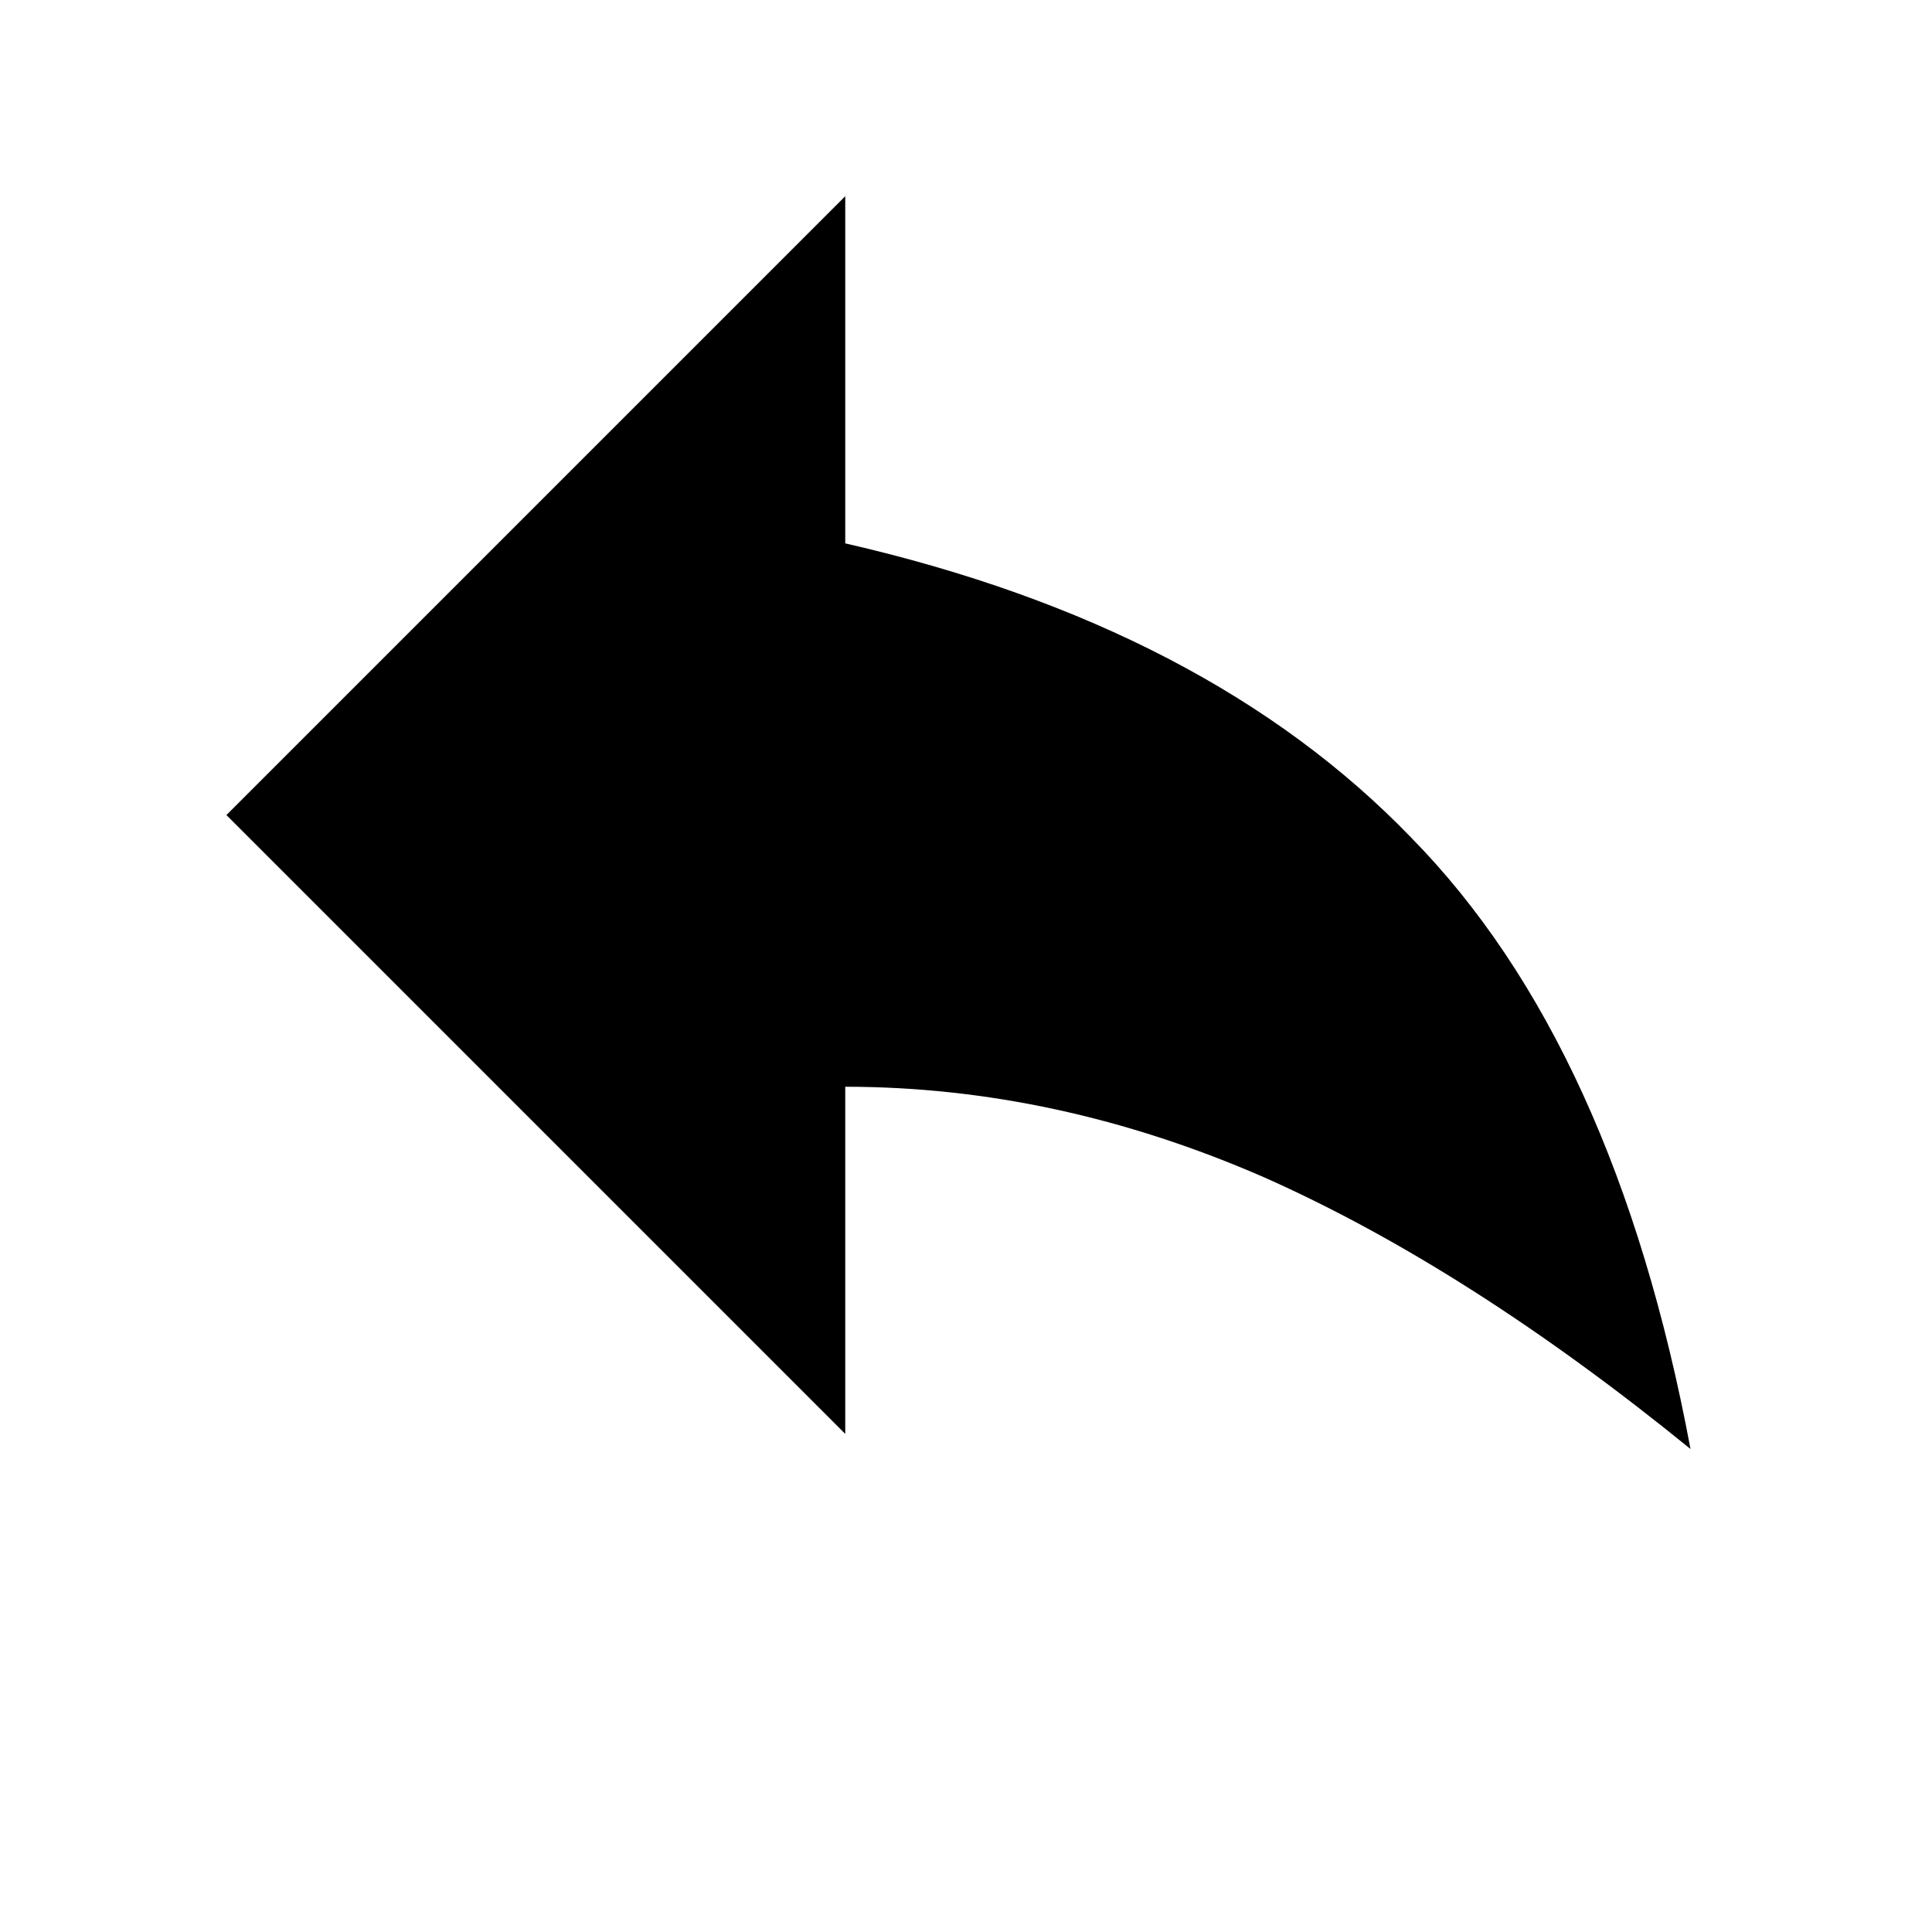
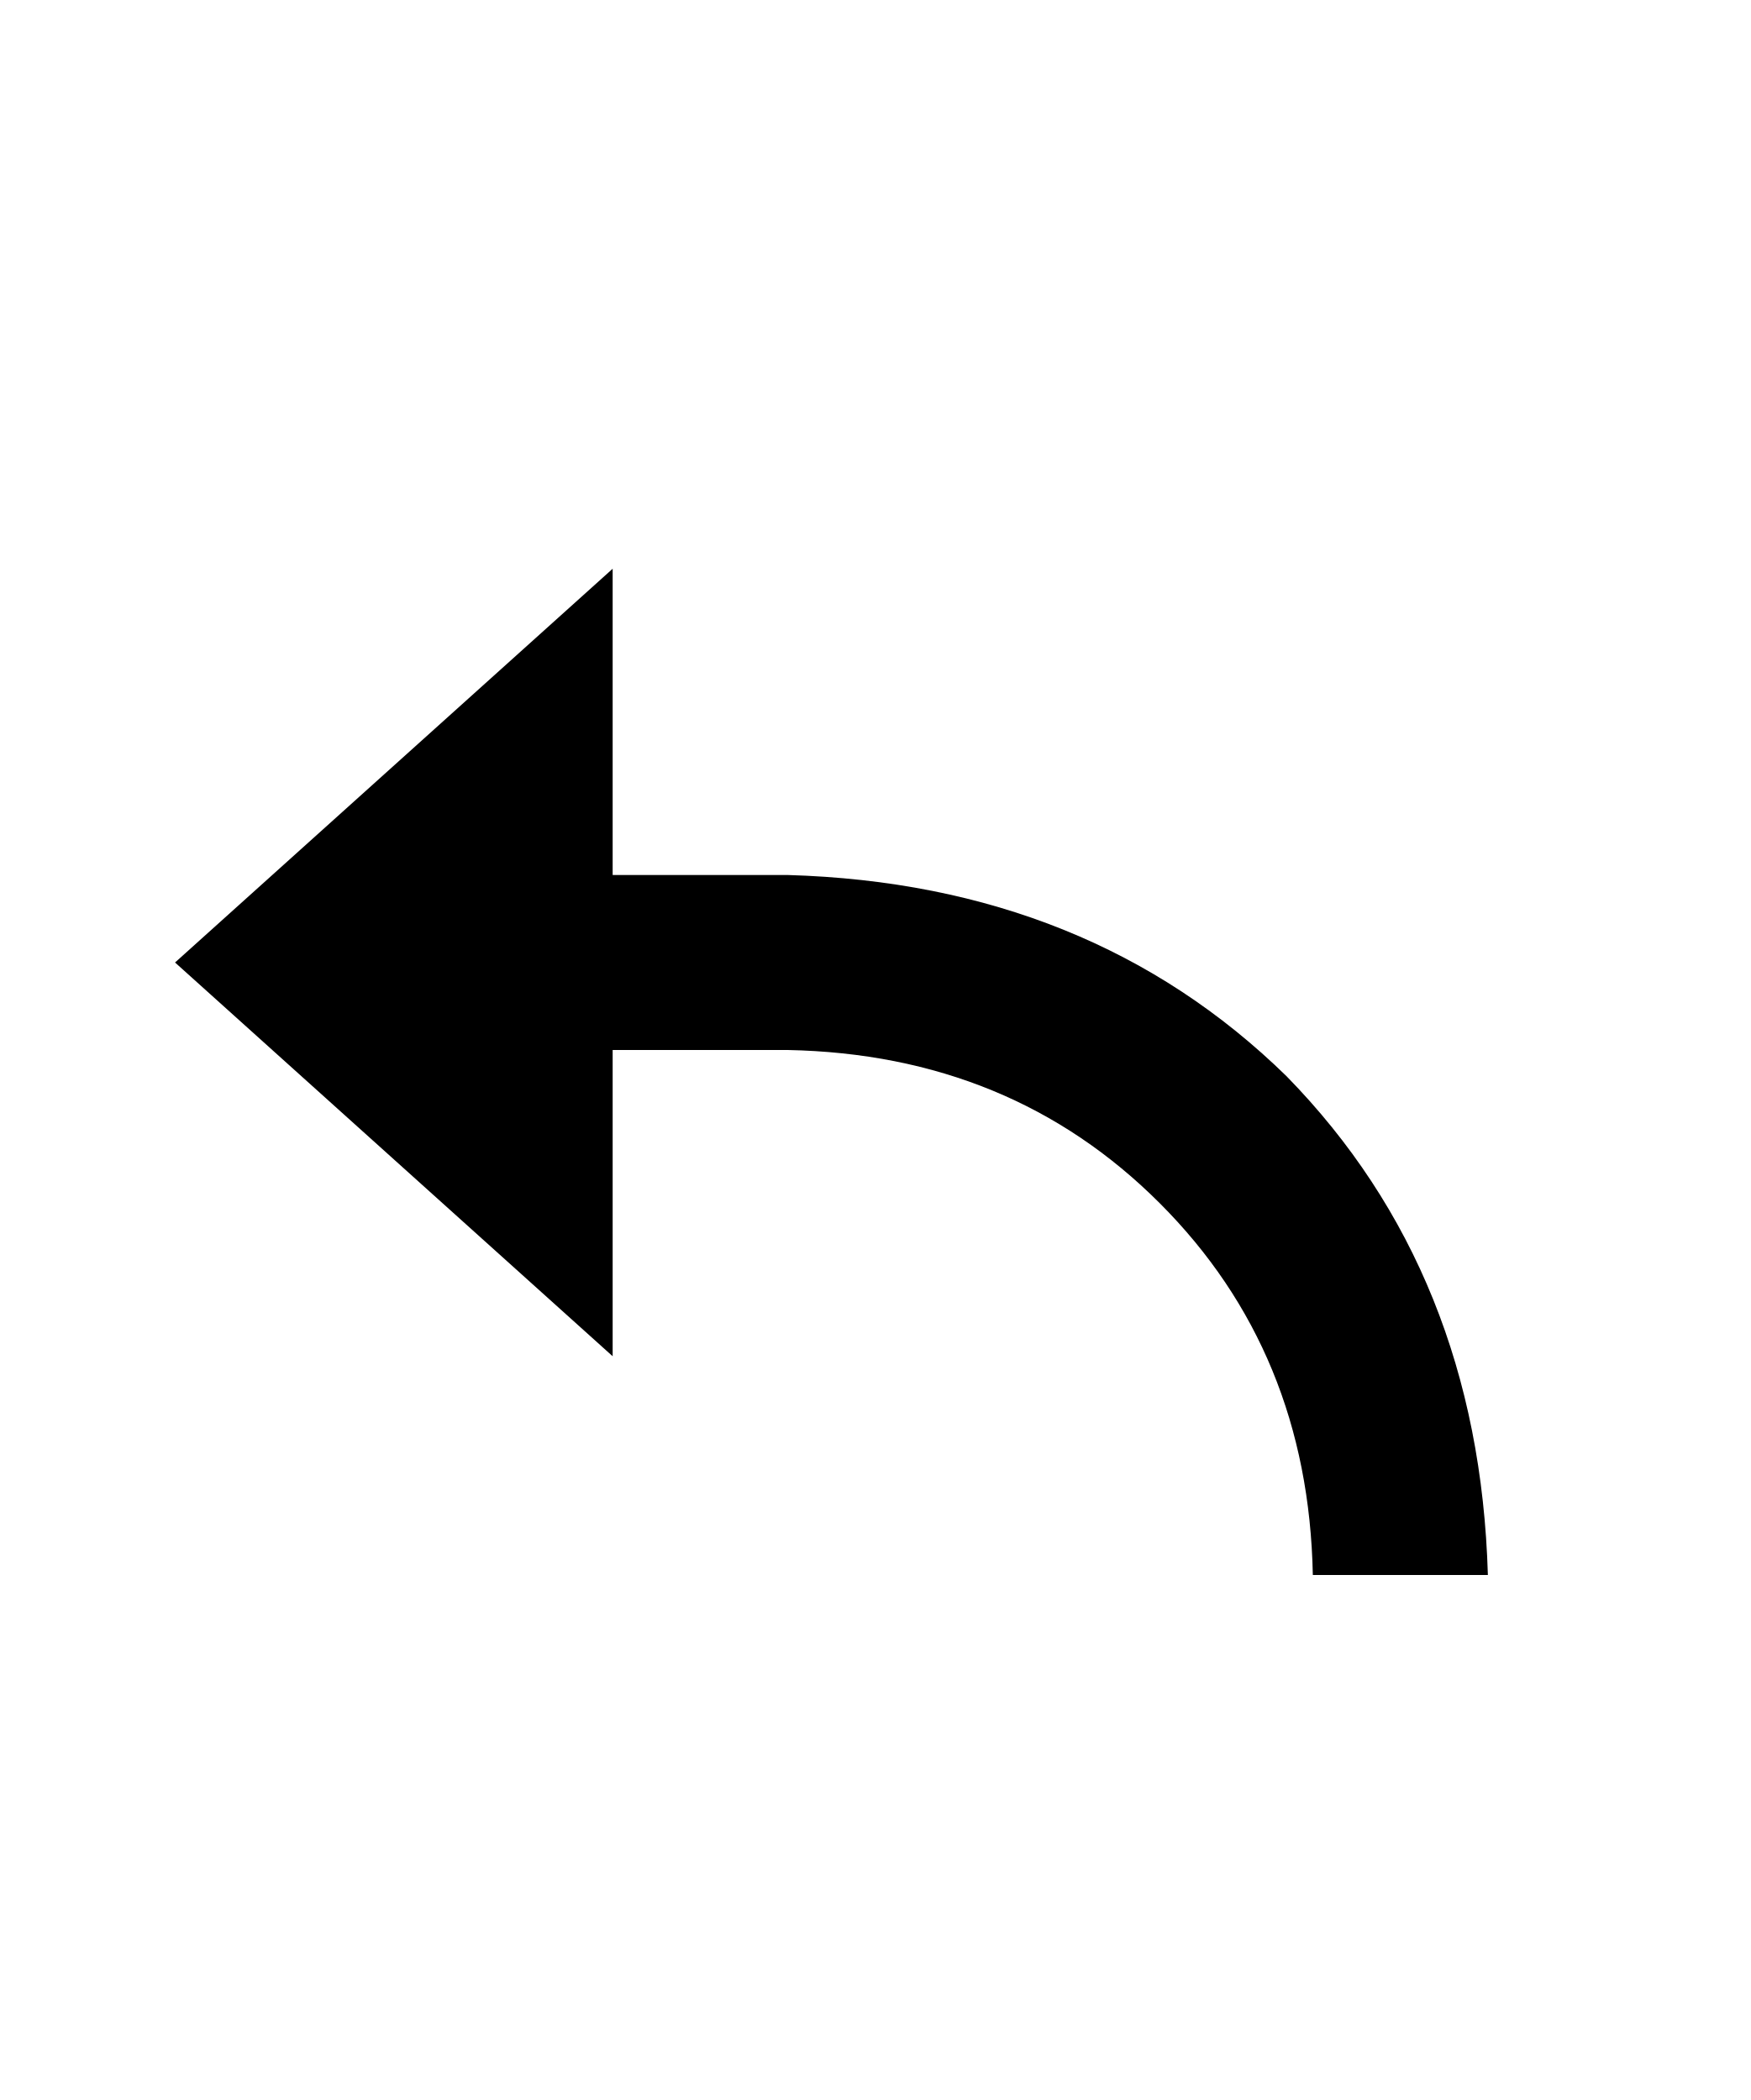
- <svg xmlns="http://www.w3.org/2000/svg" viewBox="0 0 512 512" fill="currentColor">
-   <path d="M448 384Q389 336 335 312 280 288 224 288L224 380 60 216 224 52 224 144Q320 166 374 222 428 277 448 384Z" />
+ <svg xmlns="http://www.w3.org/2000/svg" viewBox="0 0 400 480" fill="currentColor">
+   <path d="M140 310l0-70 40 0q51 1 85 35 34 34 35 85l40 0q-2-69-46-114-45-44-114-46l-40 0 0-70-100 90 100 90z" />
</svg>
